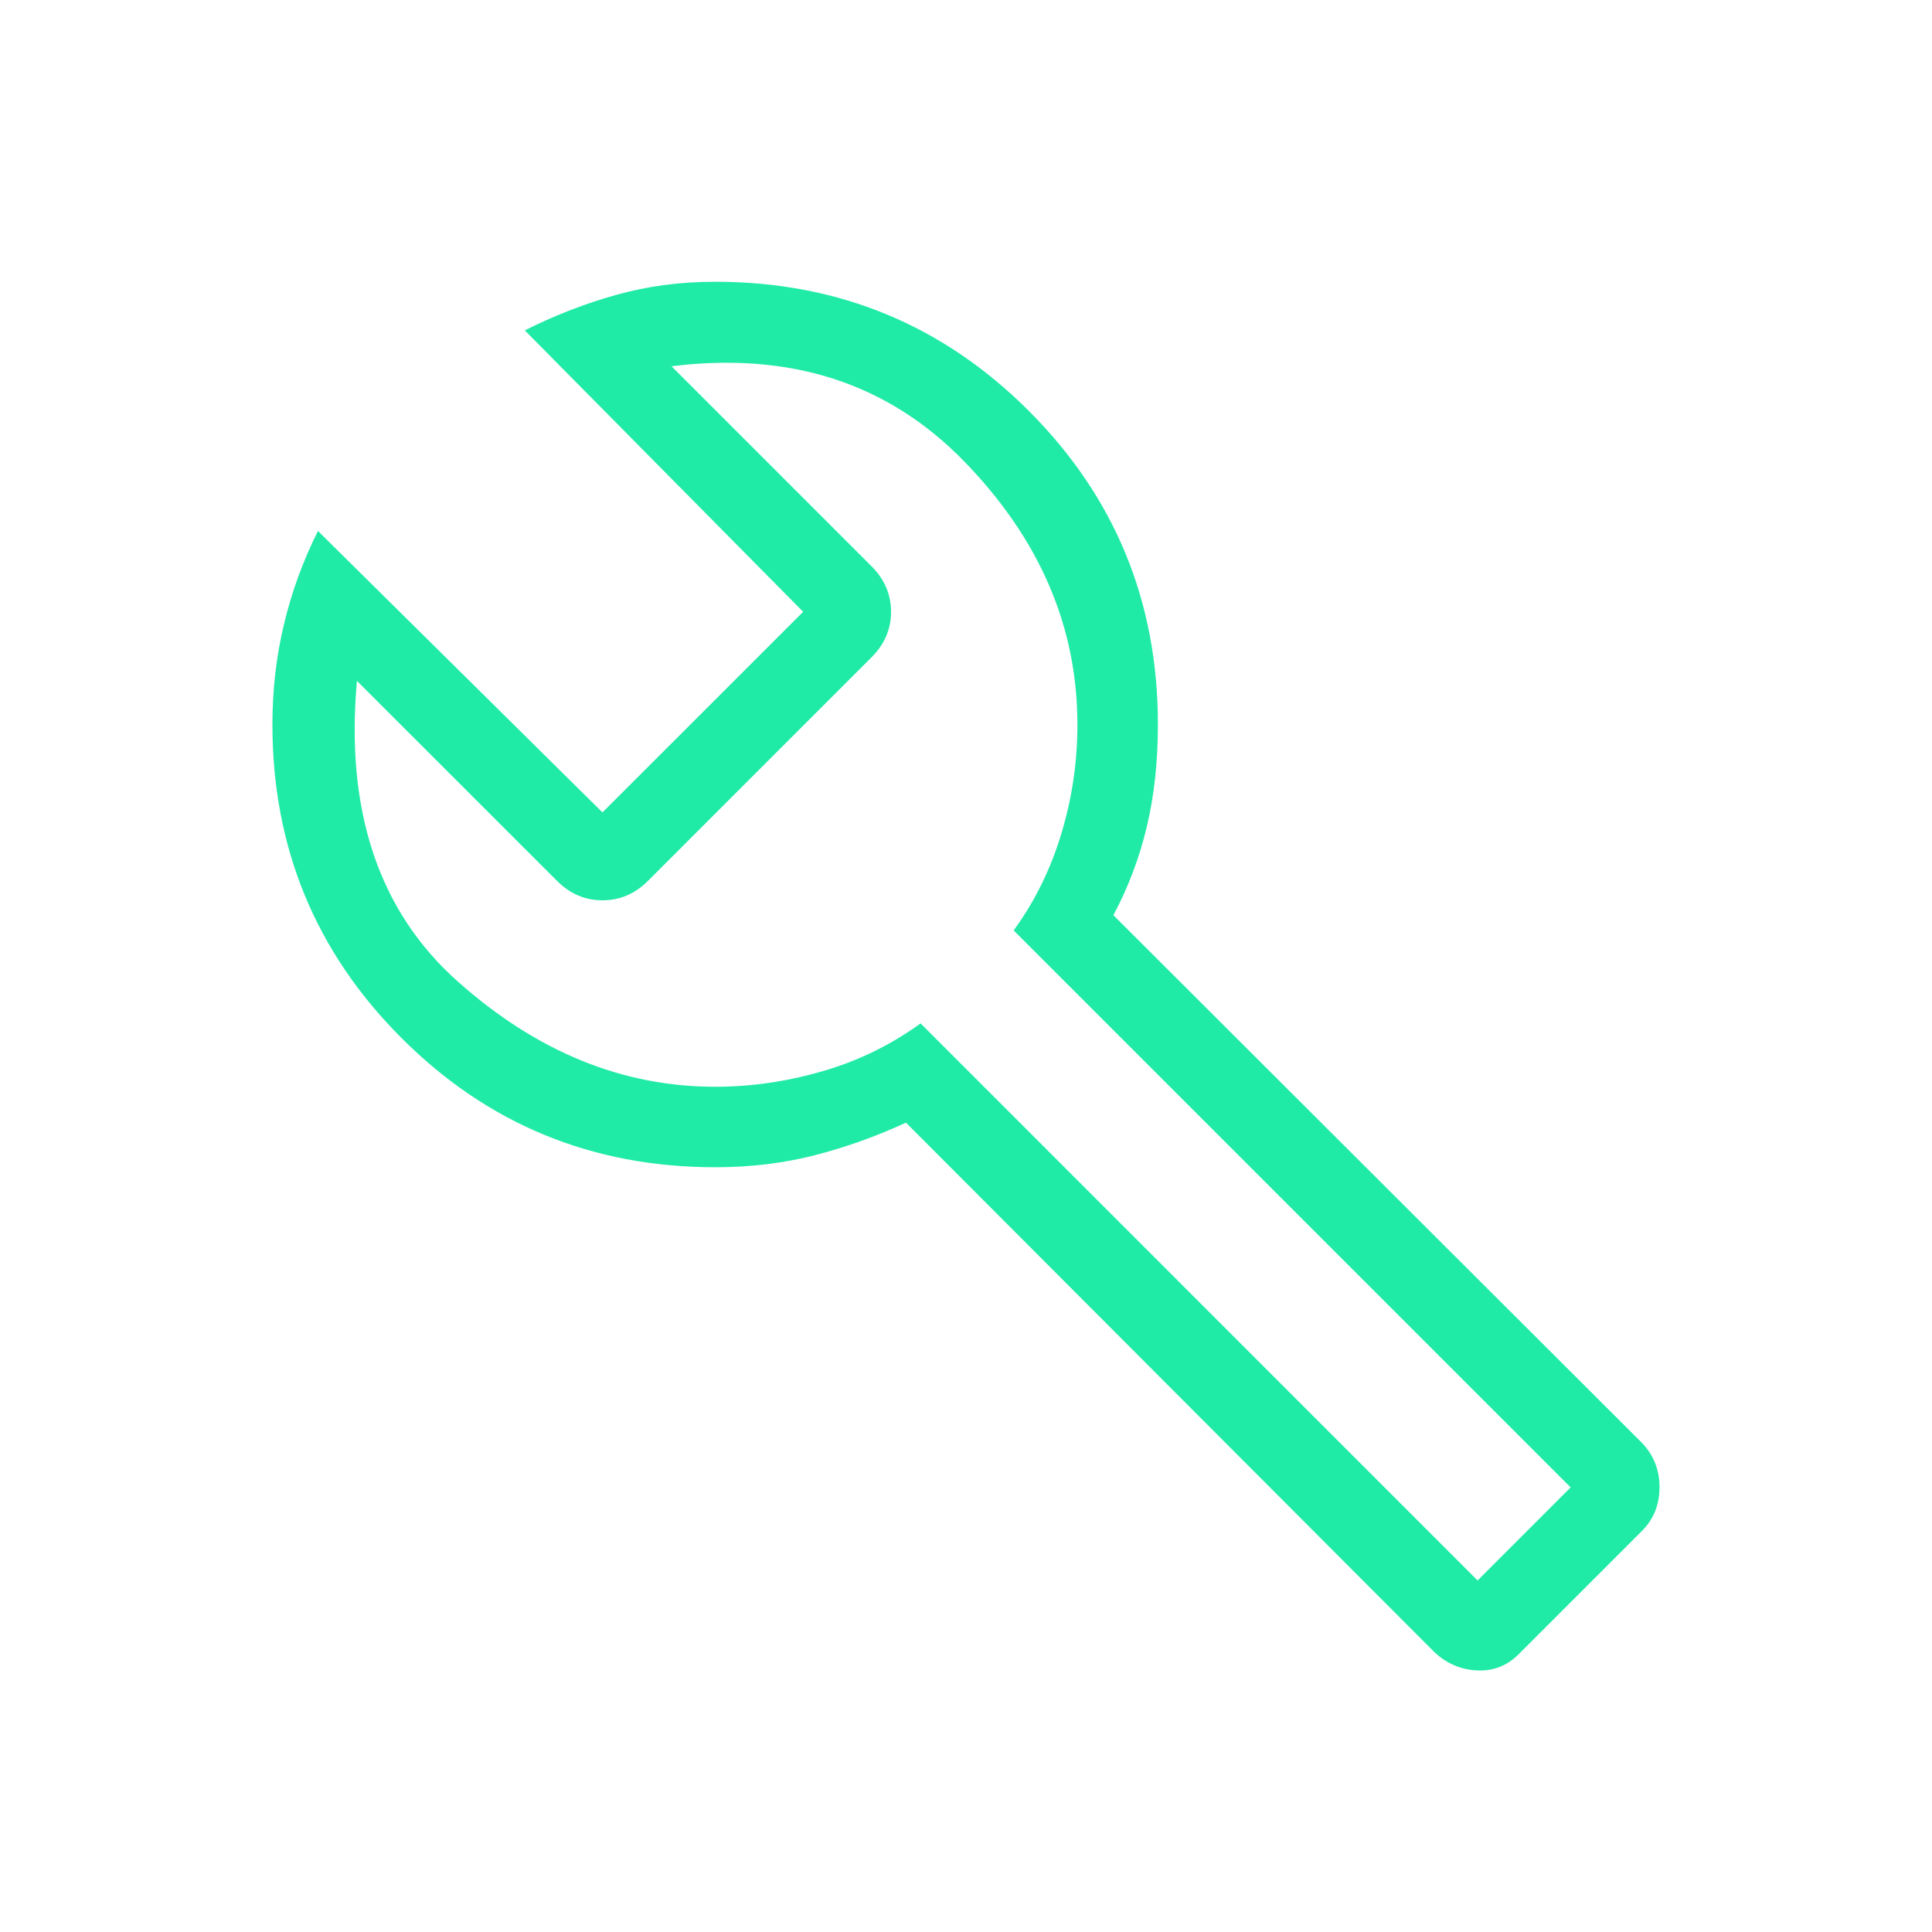
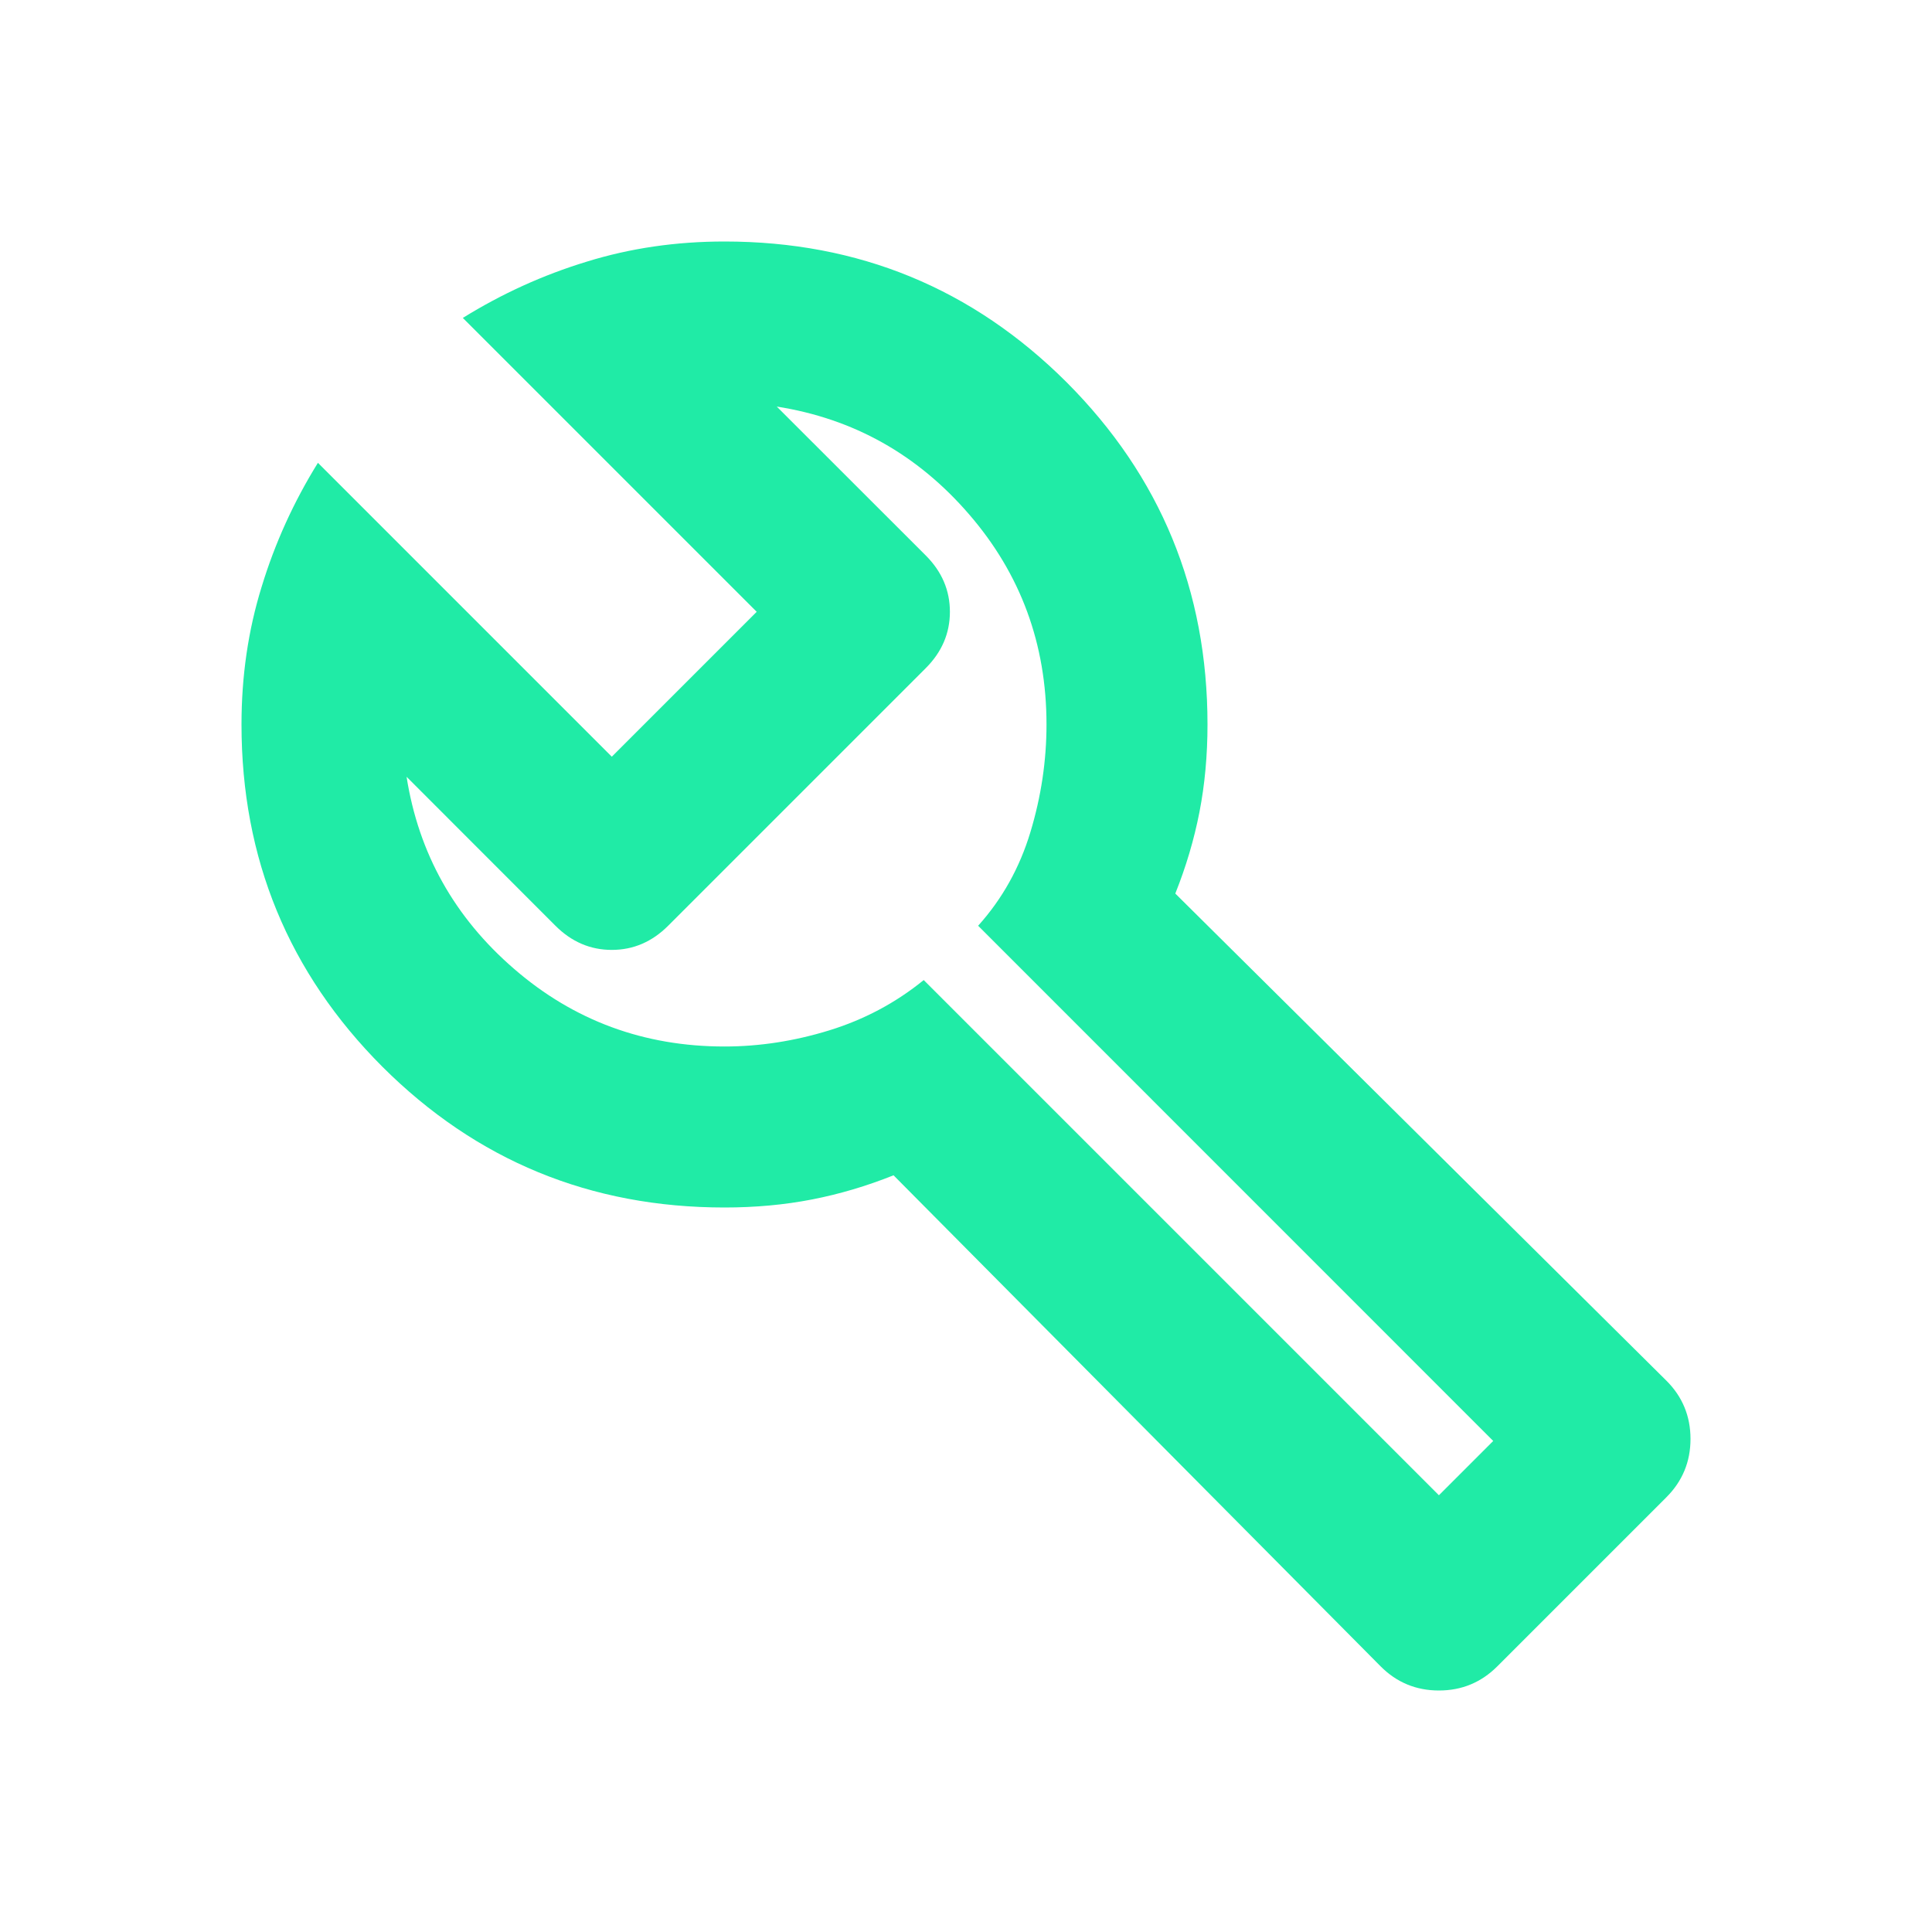
- <svg xmlns="http://www.w3.org/2000/svg" width="24" height="24" viewBox="0 0 24 24" fill="none">
-   <mask id="mask0_1628_151" style="mask-type:alpha" maskUnits="userSpaceOnUse" x="0" y="0" width="24" height="24">
-     <rect width="24" height="24" fill="#D9D9D9" />
+ <svg xmlns="http://www.w3.org/2000/svg" width="18" height="18" viewBox="0 0 18 18" fill="none">
+   <mask id="mask0_2949_1149" style="mask-type:alpha" maskUnits="userSpaceOnUse" x="0" y="0" width="18" height="18">
+     <rect width="18" height="18" fill="#D9D9D9" />
  </mask>
-   <g mask="url(#mask0_1628_151)">
-     <path d="M17.803 20.508L11.254 13.946C10.882 14.118 10.503 14.253 10.116 14.352C9.729 14.451 9.318 14.5 8.884 14.5C7.357 14.5 6.058 13.965 4.989 12.896C3.919 11.826 3.384 10.528 3.384 9C3.384 8.567 3.432 8.15 3.529 7.749C3.625 7.348 3.765 6.964 3.95 6.596L7.484 10.092L9.977 7.6L6.519 4.104C6.887 3.919 7.266 3.772 7.655 3.663C8.044 3.554 8.453 3.5 8.884 3.5C10.412 3.5 11.711 4.035 12.78 5.104C13.85 6.174 14.384 7.472 14.384 9C14.384 9.46 14.338 9.884 14.246 10.27C14.154 10.657 14.015 11.023 13.831 11.369L20.392 17.919C20.541 18.072 20.615 18.258 20.615 18.474C20.615 18.692 20.542 18.873 20.396 19.019L18.865 20.55C18.719 20.696 18.543 20.763 18.336 20.75C18.13 20.737 17.952 20.656 17.803 20.508ZM18.355 19.633L19.511 18.477L12.592 11.558C12.854 11.199 13.051 10.798 13.184 10.357C13.318 9.915 13.384 9.463 13.384 9C13.384 7.782 12.913 6.69 11.97 5.724C11.027 4.758 9.818 4.367 8.342 4.55L10.827 7.035C10.988 7.196 11.069 7.385 11.069 7.6C11.069 7.815 10.988 8.004 10.827 8.165L8.05 10.942C7.888 11.104 7.7 11.184 7.484 11.184C7.269 11.184 7.081 11.104 6.919 10.942L4.434 8.458C4.289 10.074 4.706 11.319 5.685 12.191C6.664 13.064 7.73 13.5 8.884 13.5C9.326 13.5 9.768 13.437 10.21 13.309C10.652 13.183 11.061 12.984 11.436 12.713L18.355 19.633Z" fill="#20EBA6" />
+   <g mask="url(#mask0_2949_1149)">
+     <path d="M12.863 15.525L8.325 10.95C8.075 11.05 7.822 11.125 7.566 11.175C7.309 11.225 7.037 11.25 6.75 11.25C5.5 11.25 4.438 10.812 3.562 9.938C2.688 9.062 2.25 8 2.25 6.75C2.25 6.3 2.312 5.872 2.438 5.466C2.562 5.059 2.737 4.675 2.962 4.312L5.7 7.05L7.05 5.7L4.312 2.962C4.675 2.737 5.059 2.562 5.466 2.438C5.872 2.312 6.3 2.25 6.75 2.25C8 2.25 9.062 2.688 9.938 3.562C10.812 4.438 11.25 5.5 11.25 6.75C11.25 7.037 11.225 7.309 11.175 7.566C11.125 7.822 11.05 8.075 10.95 8.325L15.525 12.863C15.675 13.012 15.75 13.194 15.75 13.406C15.75 13.619 15.675 13.8 15.525 13.95L13.95 15.525C13.8 15.675 13.619 15.75 13.406 15.75C13.194 15.75 13.012 15.675 12.863 15.525ZM13.406 13.931L13.912 13.425L9.113 8.625C9.338 8.375 9.5 8.084 9.6 7.753C9.7 7.422 9.75 7.088 9.75 6.75C9.75 6 9.509 5.347 9.028 4.791C8.547 4.234 7.95 3.9 7.237 3.788L8.625 5.175C8.775 5.325 8.85 5.5 8.85 5.7C8.85 5.9 8.775 6.075 8.625 6.225L6.225 8.625C6.075 8.775 5.9 8.85 5.7 8.85C5.5 8.85 5.325 8.775 5.175 8.625L3.788 7.237C3.9 7.95 4.234 8.547 4.791 9.028C5.347 9.509 6 9.75 6.75 9.75C7.075 9.75 7.4 9.7 7.725 9.6C8.05 9.5 8.344 9.344 8.606 9.131L13.406 13.931Z" fill="#20EBA6" />
  </g>
</svg>
